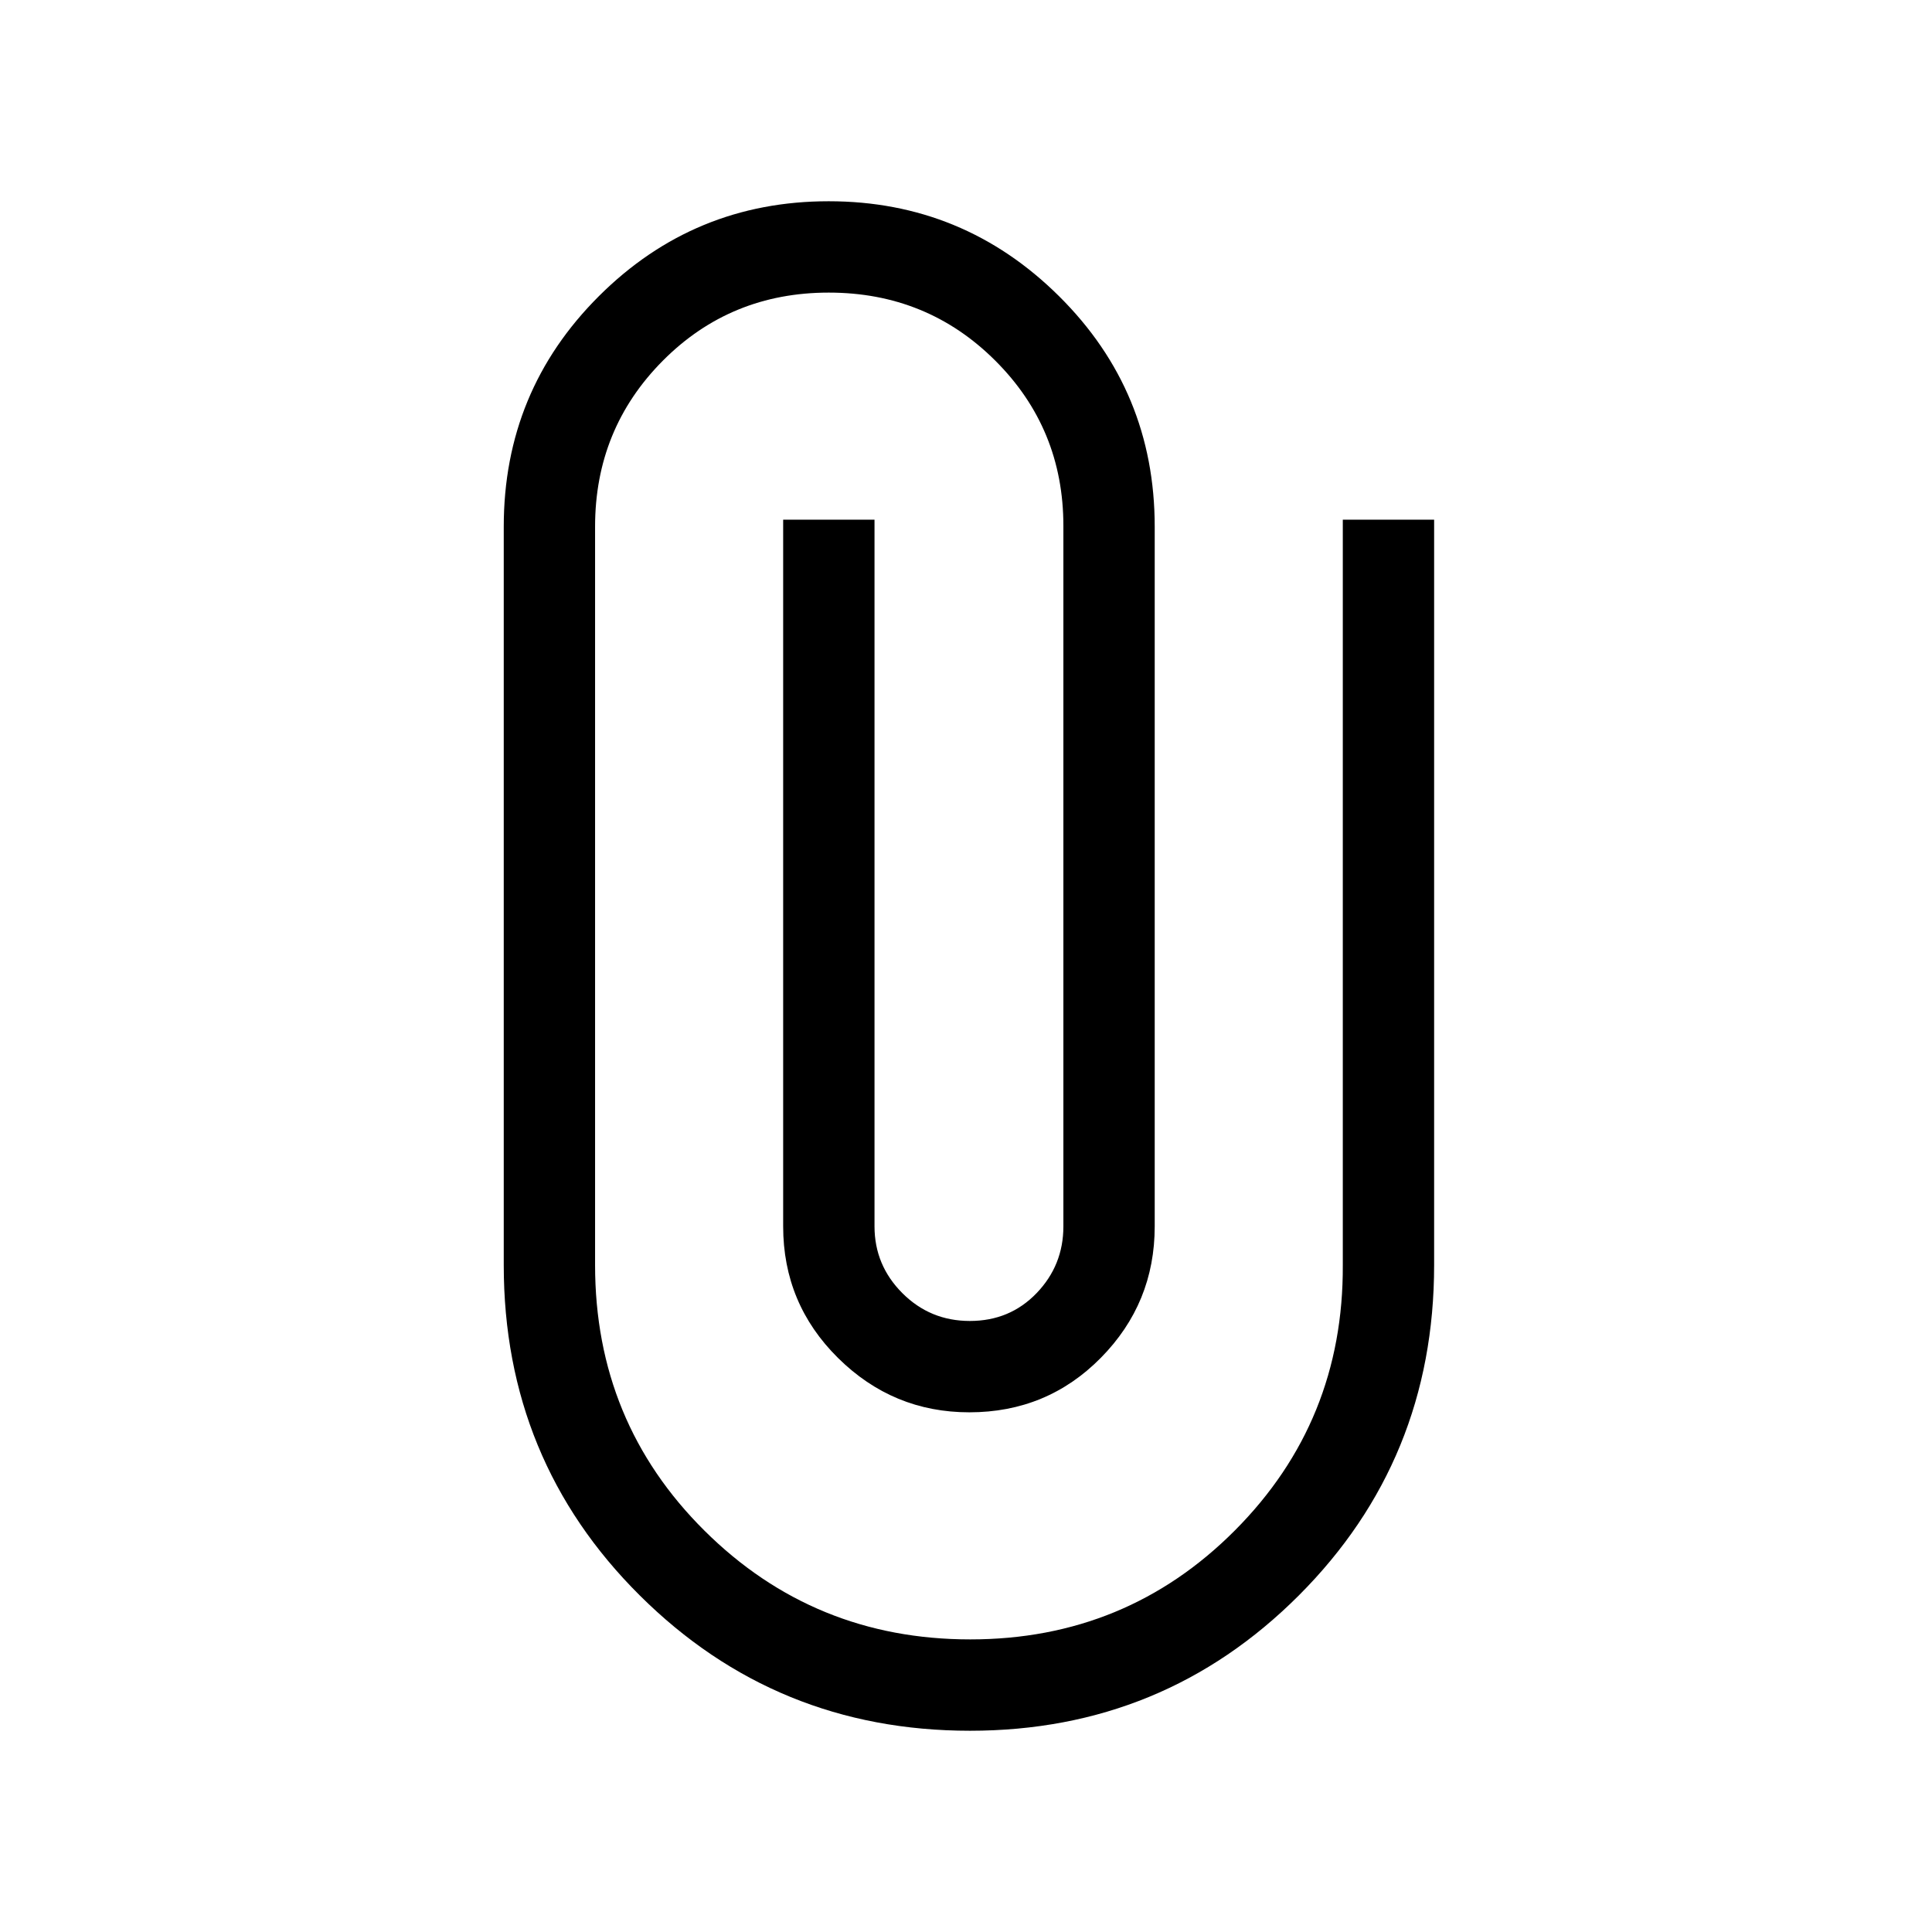
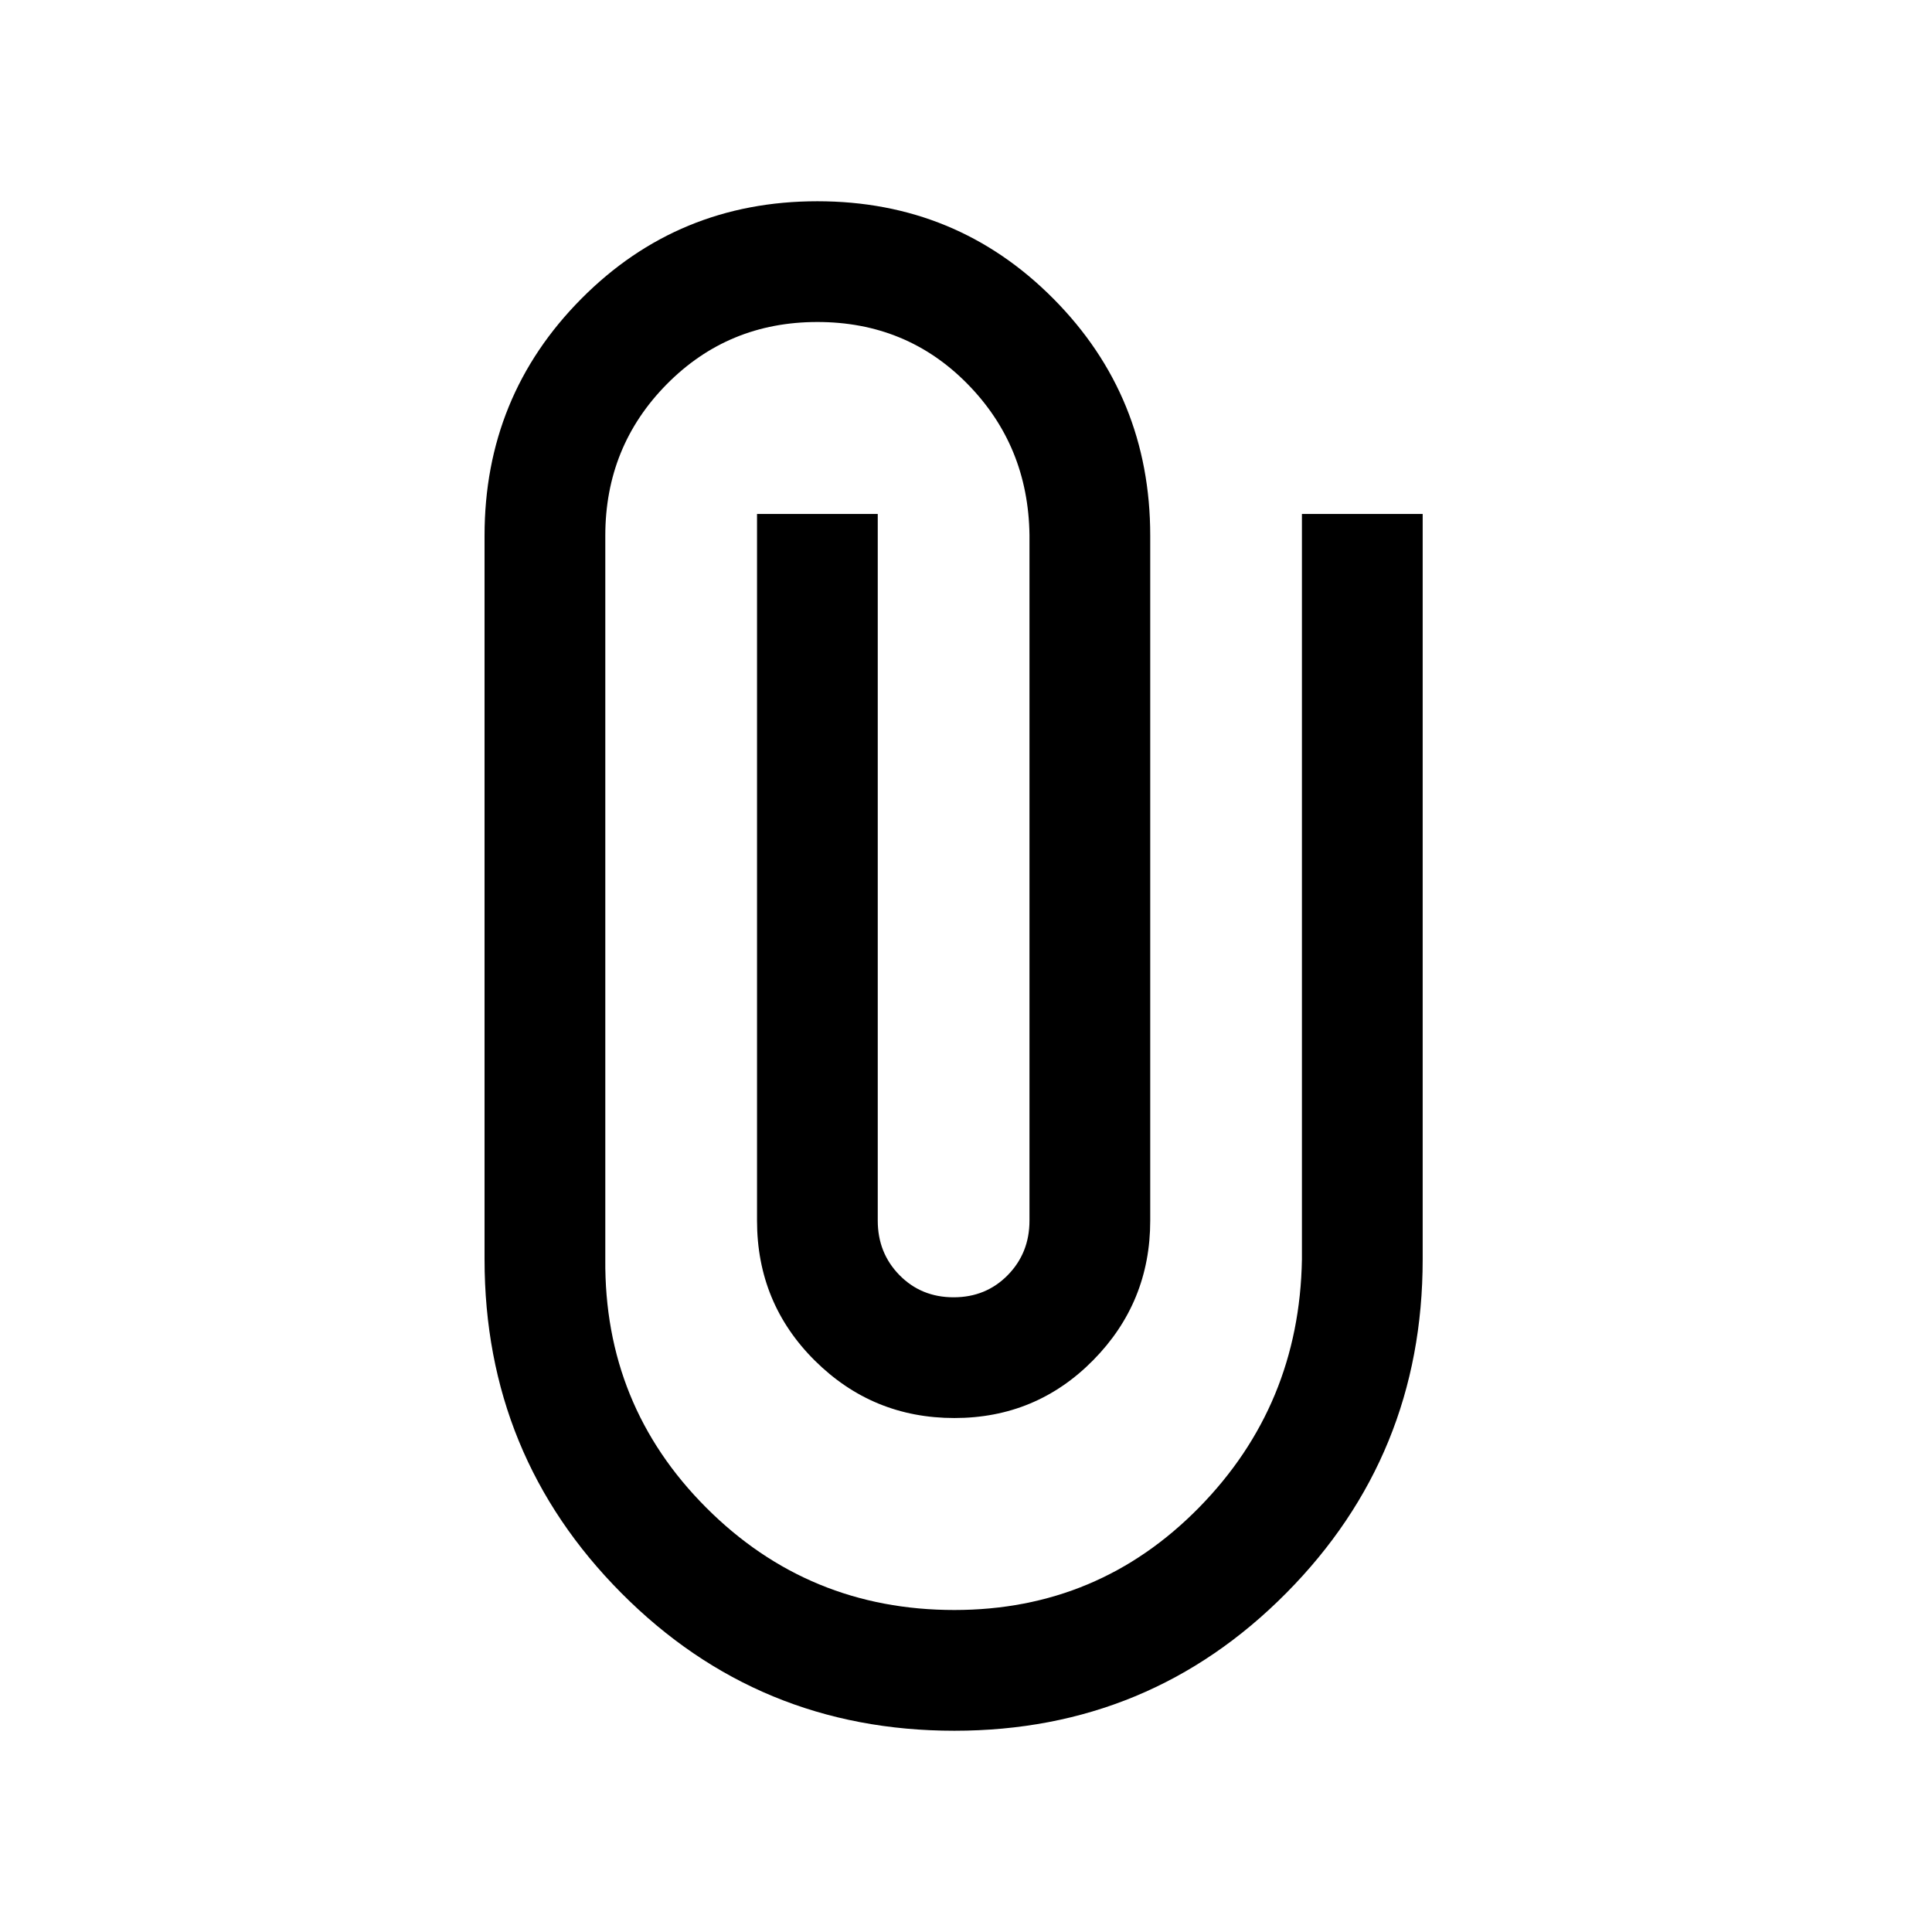
- <svg xmlns="http://www.w3.org/2000/svg" width="48" height="48" viewBox="0 -960 960 960">
-   <path d="M712.61-331.39q0 96.85-67.2 164.12Q578.2-100 481.98-100q-96.45 0-164.06-67.22t-67.61-164.17v-366.92q0-67.37 47.27-114.53T411.76-860q66.91 0 114.46 47.16t47.55 114.53v347.69q0 38.16-26.73 65.27-26.73 27.12-65.39 27.12-37.92 0-65.21-26.98-27.29-26.98-27.29-65.41v-351.15h45.39v351.15q0 19.31 13.83 33.16 13.82 13.84 33.54 13.84 19.88 0 33.18-13.84 13.3-13.85 13.3-33.16v-348.07q0-48.39-33.89-82.16-33.88-33.76-82.7-33.76-48.81 0-82.46 33.86-33.65 33.87-33.65 82.44v366.92q0 78 54.39 132 54.38 54 132.05 54 77.56 0 131.52-54.19 53.97-54.19 53.58-131.81v-370.38h45.38v370.38Z" />
+ <svg xmlns="http://www.w3.org/2000/svg" height="24" viewBox="0 -960 960 960" width="24">
+   <path d="M706.92-334.23q0 97.46-67.81 165.84Q571.31-100 474.23-100q-97.46 0-165.46-68.39-68-68.38-68-165.84v-359.62q0-69.23 48.08-117.69Q336.92-860 406.15-860q69.23 0 117.31 48.46t48.08 117.69v340.39q0 40.61-28.35 69.34-28.34 28.73-68.96 28.73-40.61 0-69.34-28.53-28.73-28.54-28.73-69.54v-351.15h59.99v351.15q0 16.08 10.81 27.08t26.89 11q16.07 0 26.88-11 10.81-11 10.81-27.08v-340.77q-.62-44.31-30.85-75.04Q450.46-800 406.15-800q-44.3 0-74.84 30.92-30.54 30.93-30.54 75.23v359.62q-.62 72.54 50.15 123.38Q401.69-160 474.23-160q71.54 0 121.5-50.85 49.96-50.84 51.19-123.38v-370.38h60v370.38Z" />
</svg>
